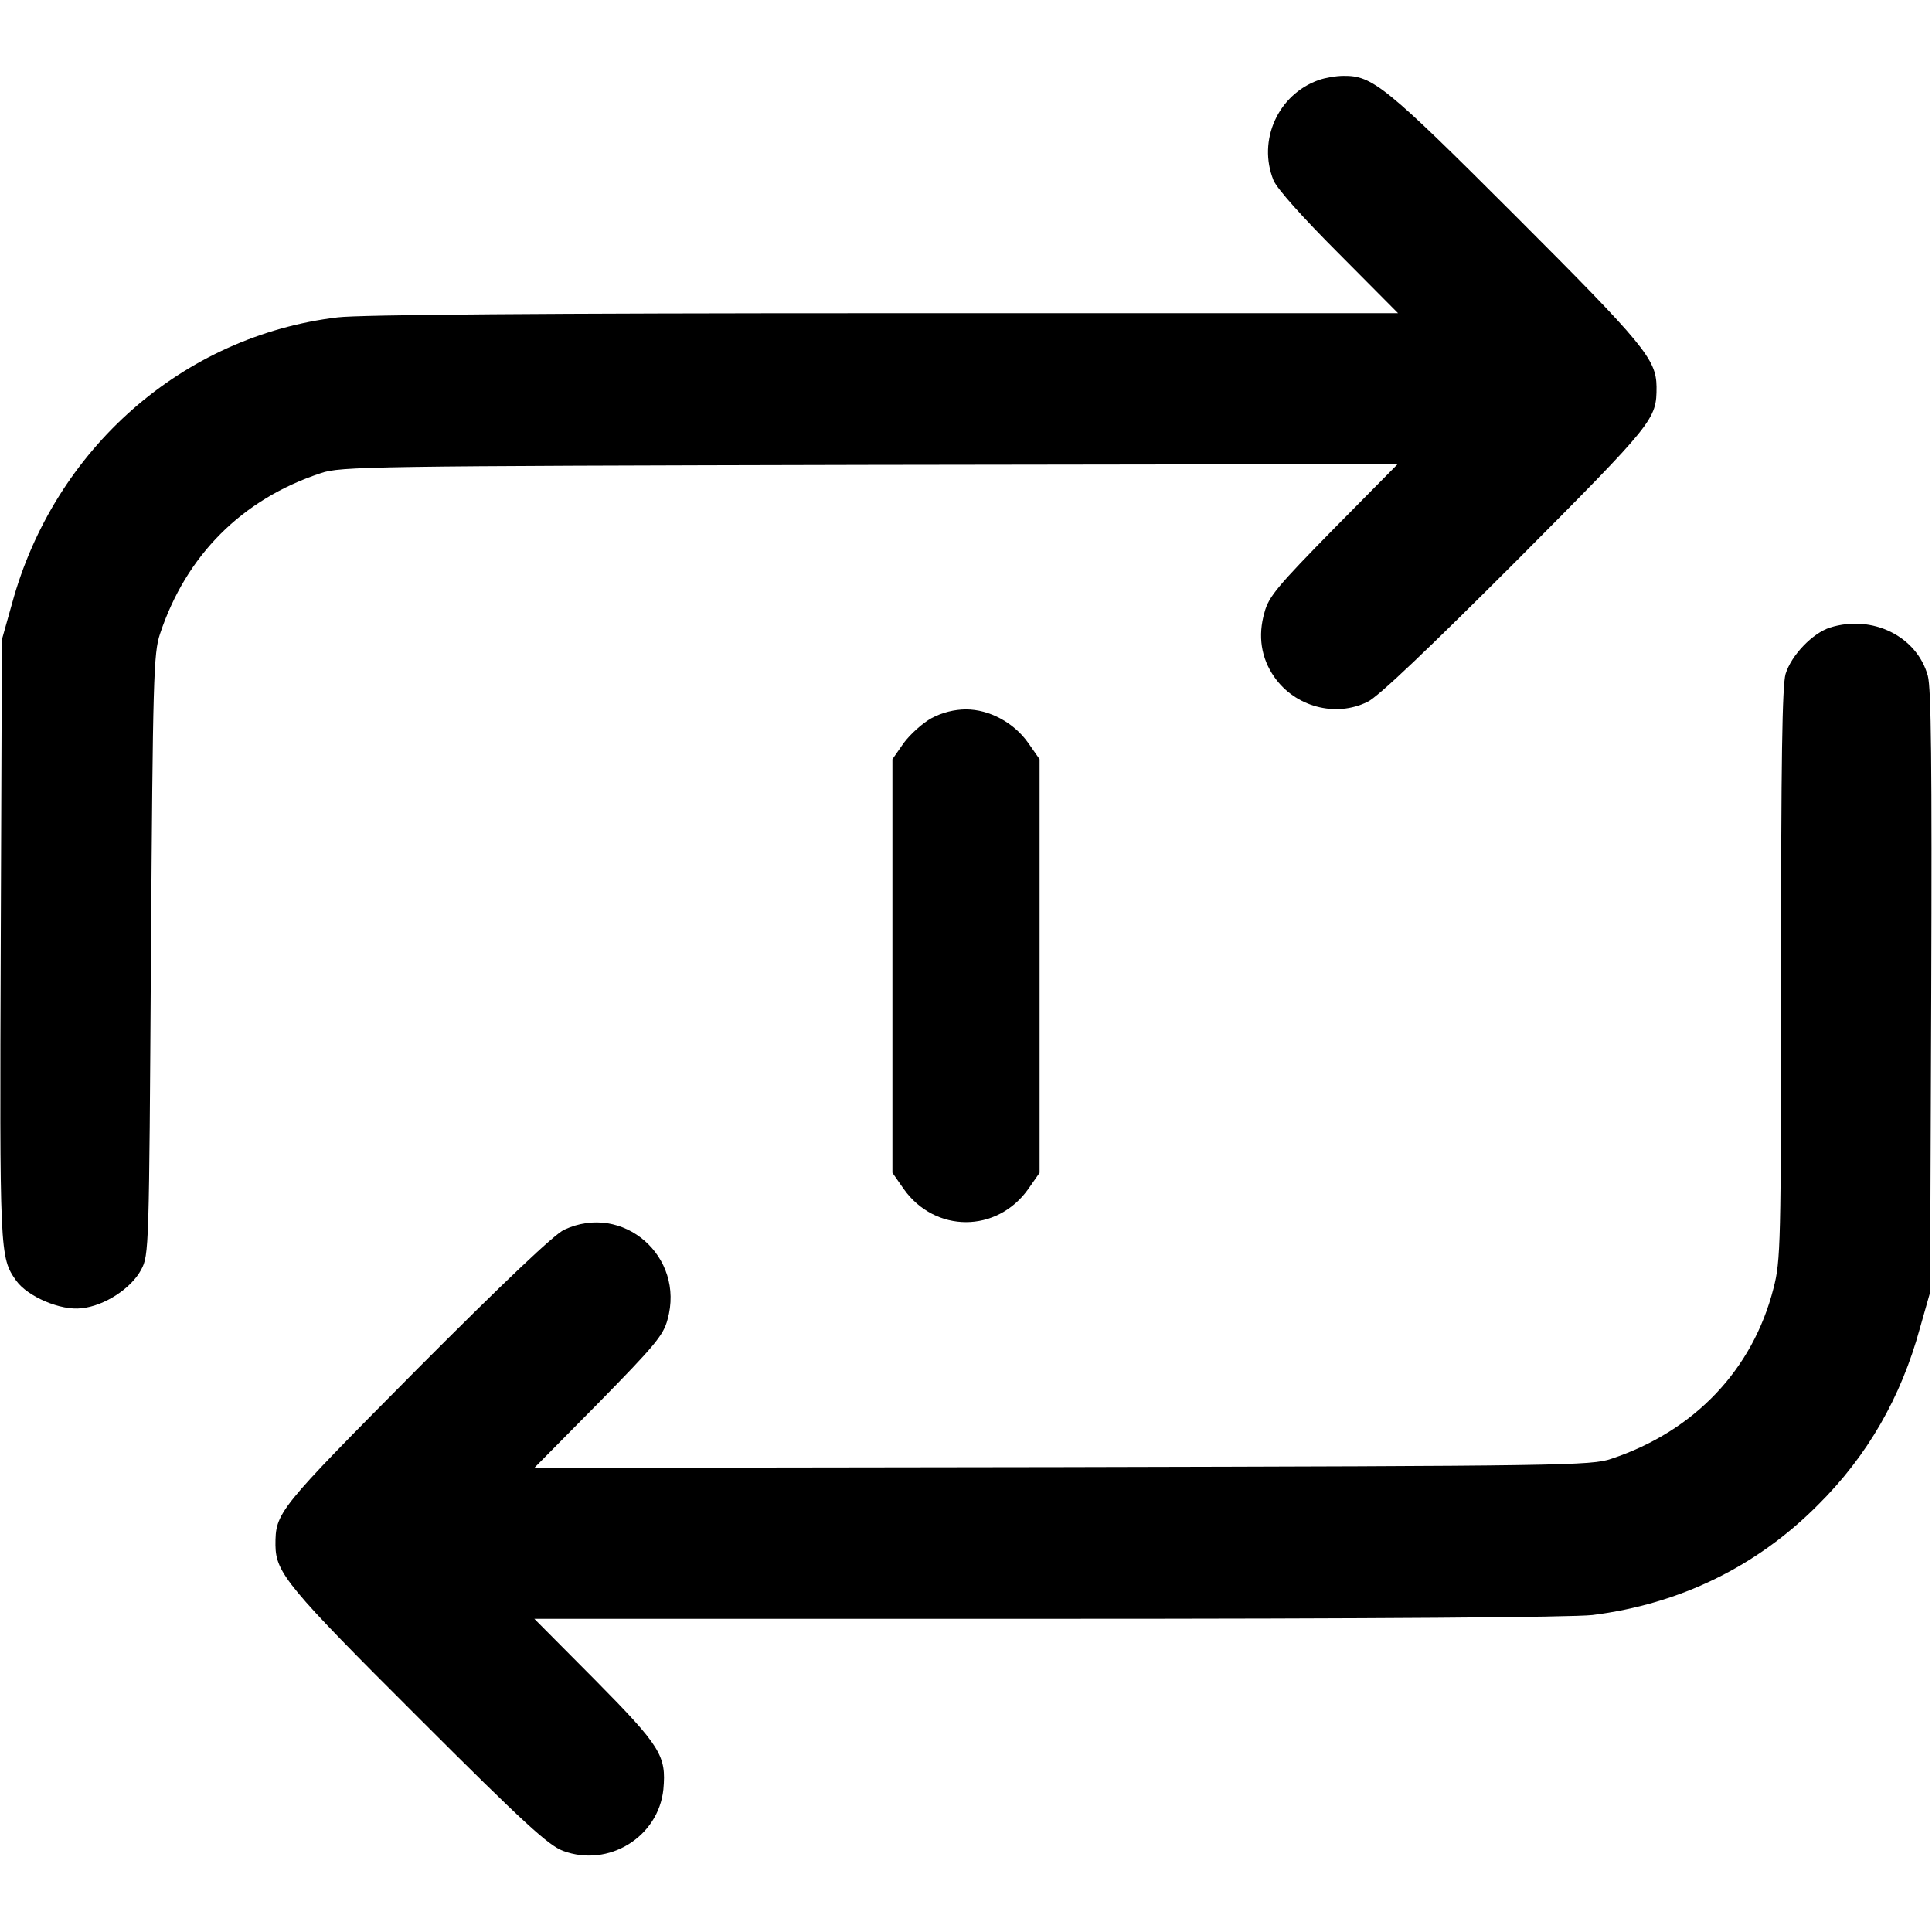
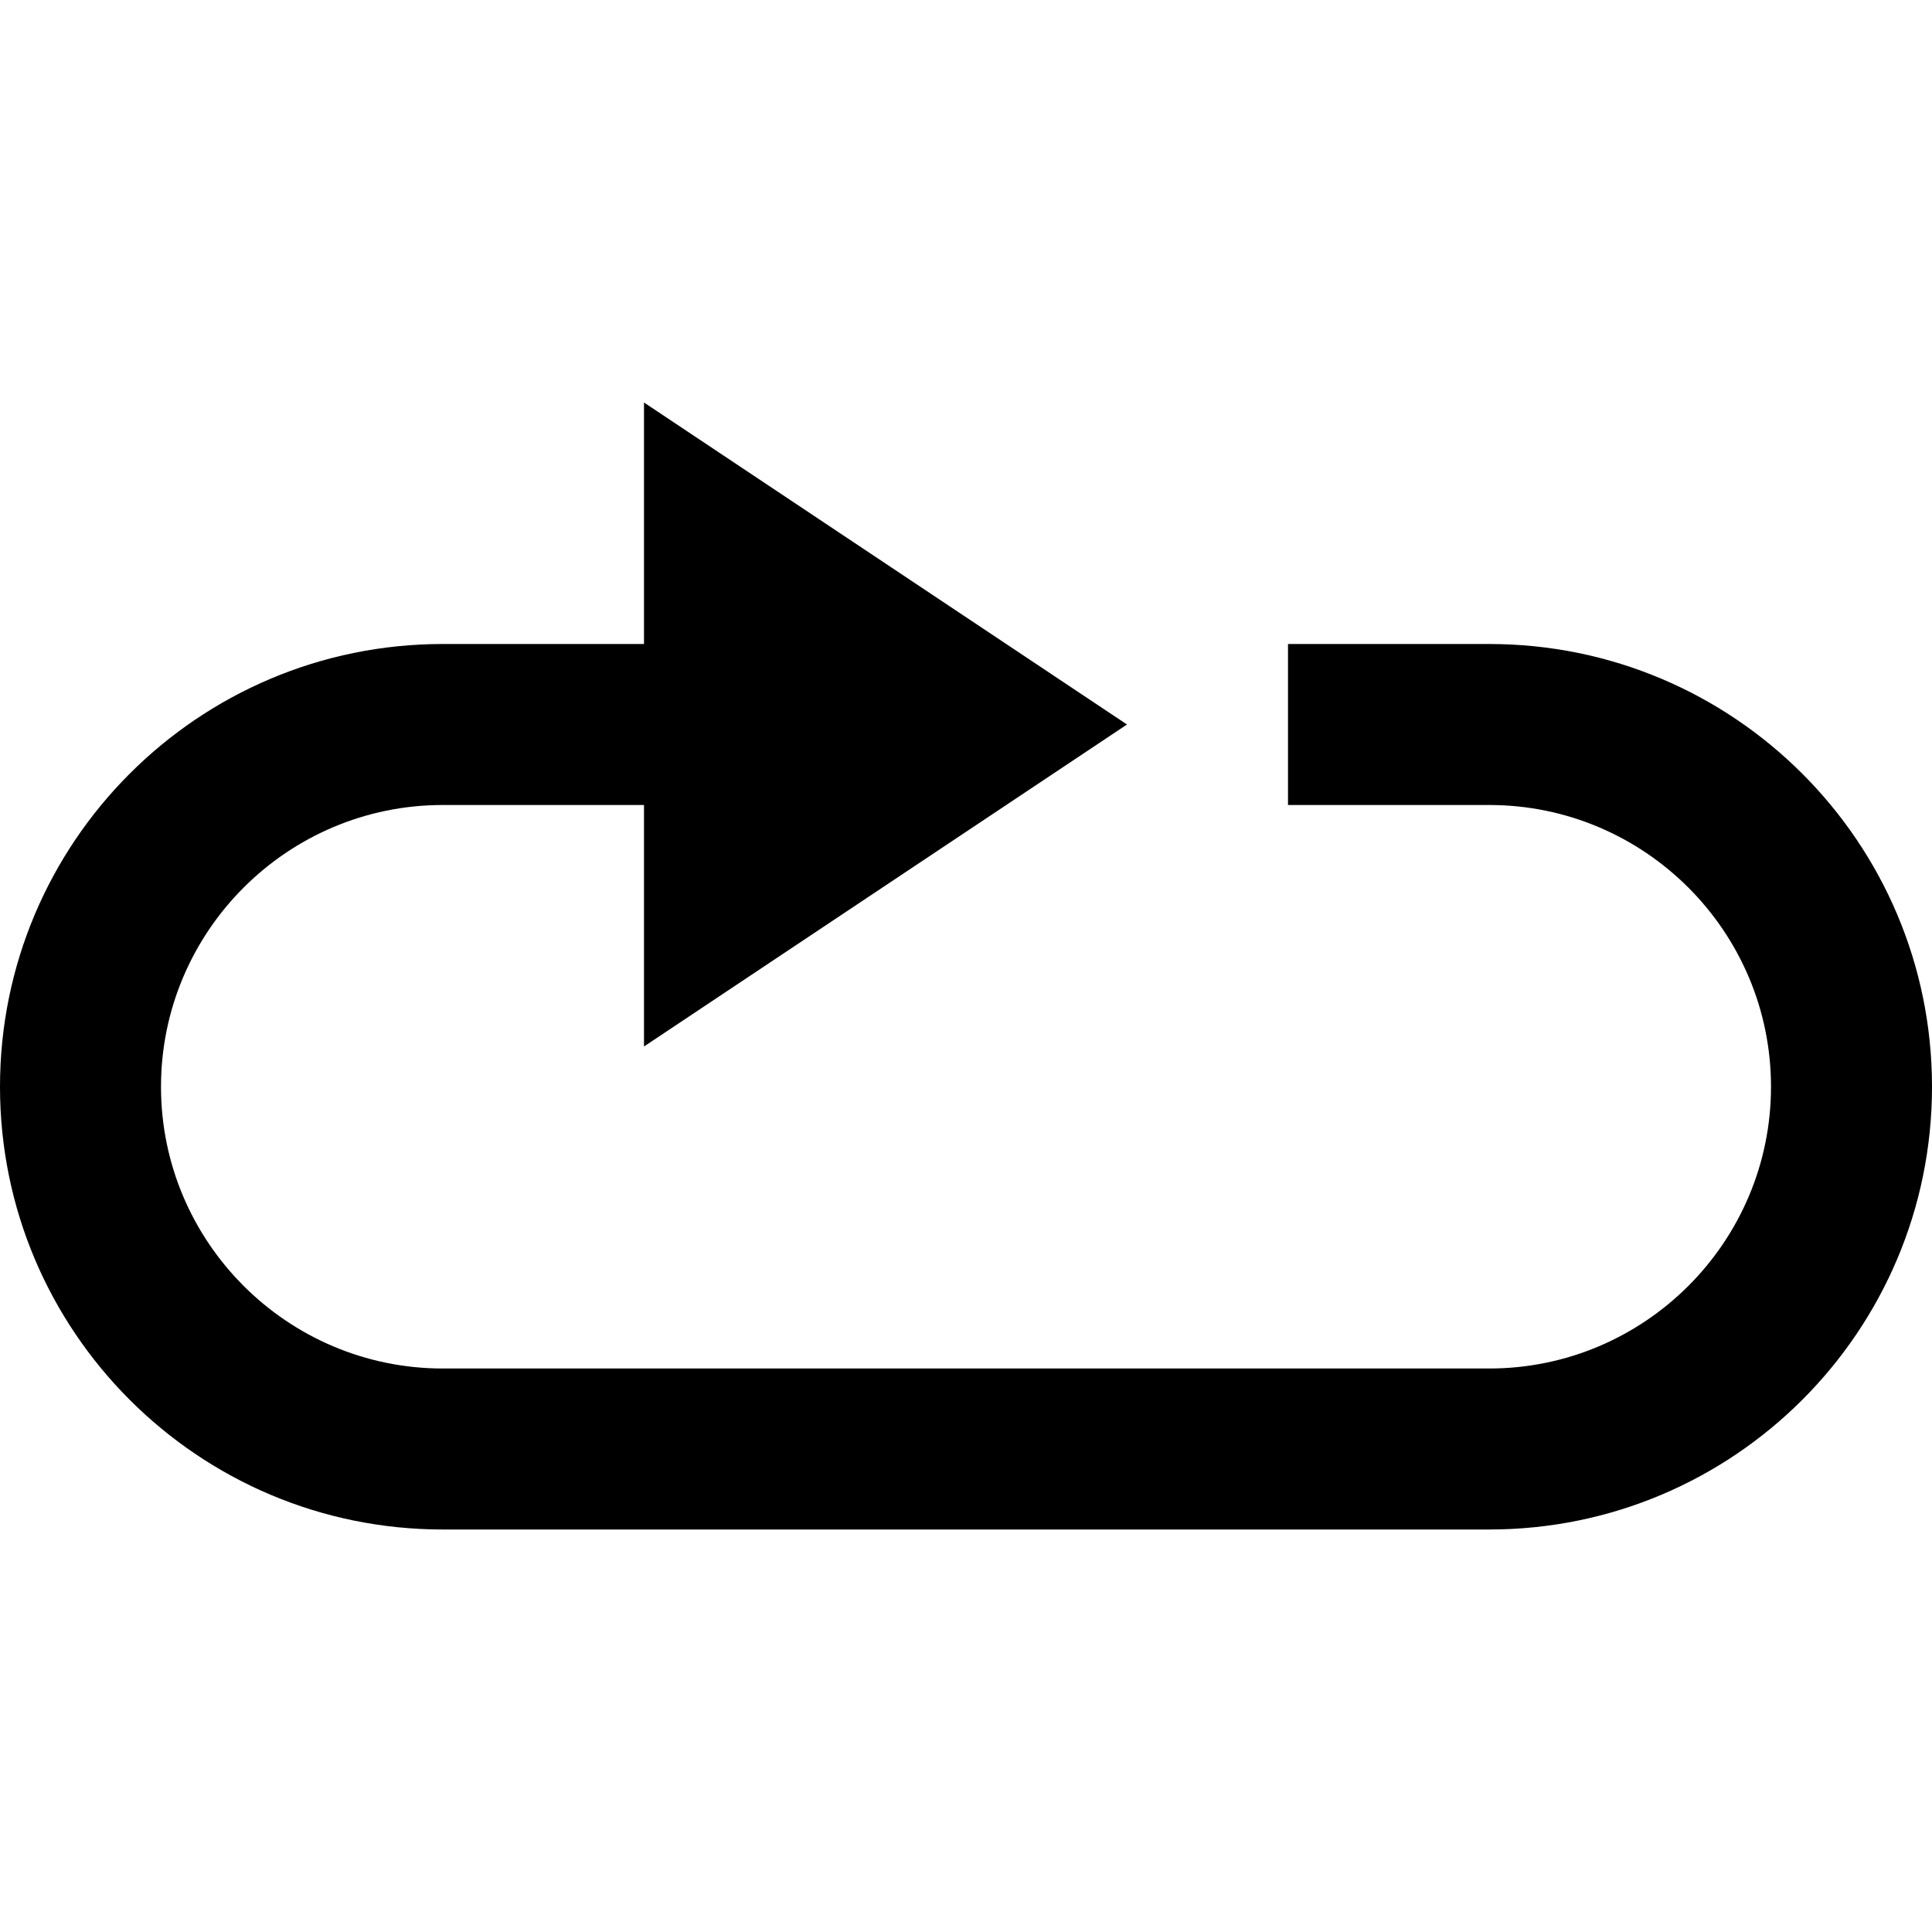
- <svg xmlns="http://www.w3.org/2000/svg" version="1.0" width="512pt" height="512pt" viewBox="0 0 512 512" preserveAspectRatio="xMidYMid meet">
-   <g transform="translate(0,512) scale(0.1,-0.1)" fill="currentColor" stroke="none">
-     <path d="M3495 4908 c-108 -38 -163 -160 -120 -266 10 -23 76 -97 173 -194 l157 -158 -1360 0 c-906 0 -1390 -4 -1450 -11 -410 -49 -751 -348 -863 -758 l-27 -96 -3 -795 c-3 -834 -3 -842 41 -904 30 -42 118 -80 173 -73 61 6 132 53 158 102 21 39 21 53 26 835 5 735 7 799 24 850 69 208 217 357 426 426 52 18 126 19 1454 22 l1400 2 -170 -172 c-148 -151 -172 -179 -183 -221 -18 -62 -9 -121 26 -171 55 -79 162 -108 247 -66 27 12 165 144 393 372 369 371 373 376 373 463 -1 73 -32 111 -373 452 -346 346 -380 373 -457 372 -19 0 -48 -5 -65 -11z">
-         </path>
-     <path d="M4850 3457 c-47 -15 -103 -74 -118 -123 -9 -31 -12 -229 -12 -796 0 -718 -1 -759 -20 -832 -55 -216 -210 -379 -430 -452 -52 -18 -126 -19 -1454 -22 l-1400 -2 170 172 c148 151 172 179 183 221 47 167 -118 311 -274 238 -26 -12 -159 -138 -392 -372 -369 -372 -373 -377 -373 -464 1 -73 32 -111 378 -456 283 -283 345 -339 384 -354 121 -45 253 37 266 163 8 89 -6 113 -181 290 l-161 162 1360 0 c881 0 1389 4 1444 10 231 29 435 128 598 292 131 130 220 285 270 468 l27 95 3 795 c2 607 0 805 -9 839 -29 105 -147 163 -259 128z">
-         </path>
-     <path d="M2469 3217 c-24 -13 -57 -43 -74 -66 l-30 -43 0 -548 0 -548 30 -43 c83 -117 247 -117 330 0 l30 43 0 548 0 548 -30 43 c-38 54 -103 89 -165 89 -30 0 -63 -8 -91 -23z">
-         </path>
-   </g>
+ <svg xmlns="http://www.w3.org/2000/svg" viewBox="0 0 24 24">
+   <path d="M18.5 8h-2.5v2h2.5c1.93 0 3.5 1.57 3.5 3.5s-1.57 3.5-3.5 3.5h-13c-1.93 0-3.5-1.57-3.5-3.5s1.57-3.5 3.5-3.5h2.5v3l6-4-6-4v3h-2.5c-3.037 0-5.5 2.463-5.5 5.5s2.463 5.5 5.5 5.5h13c3.037 0 5.5-2.463 5.5-5.5s-2.463-5.5-5.5-5.5z" />
</svg>
